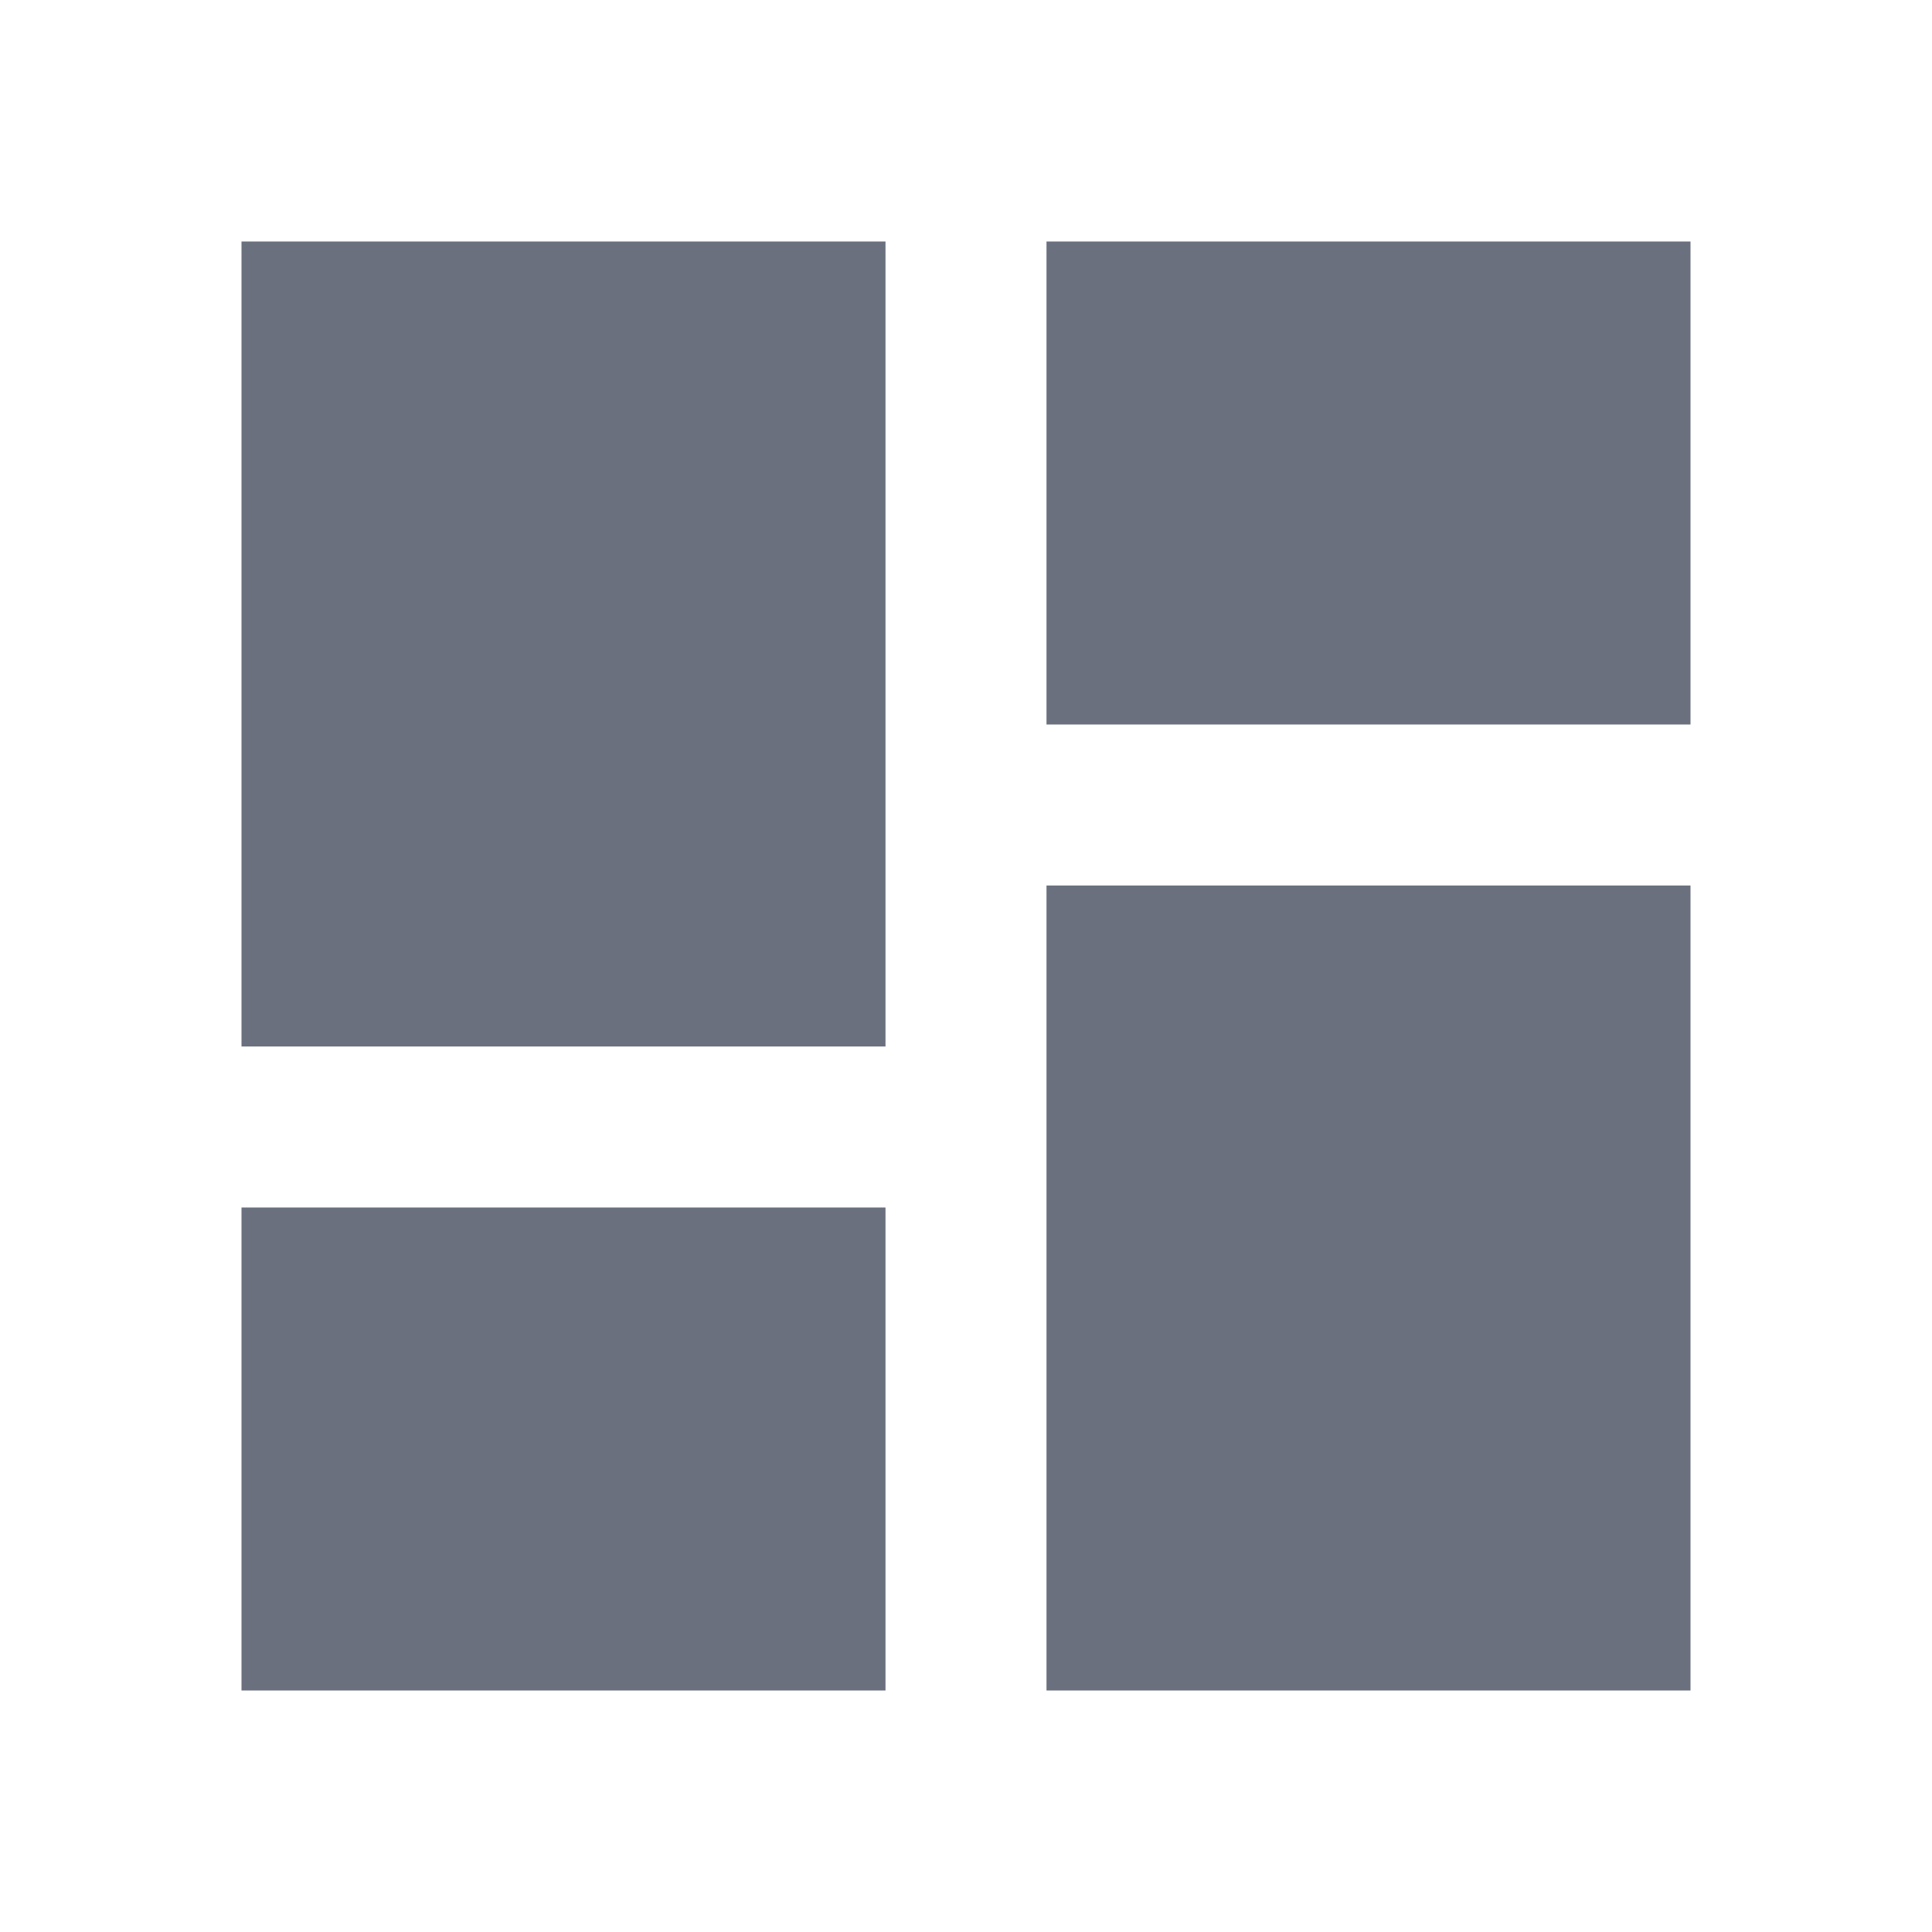
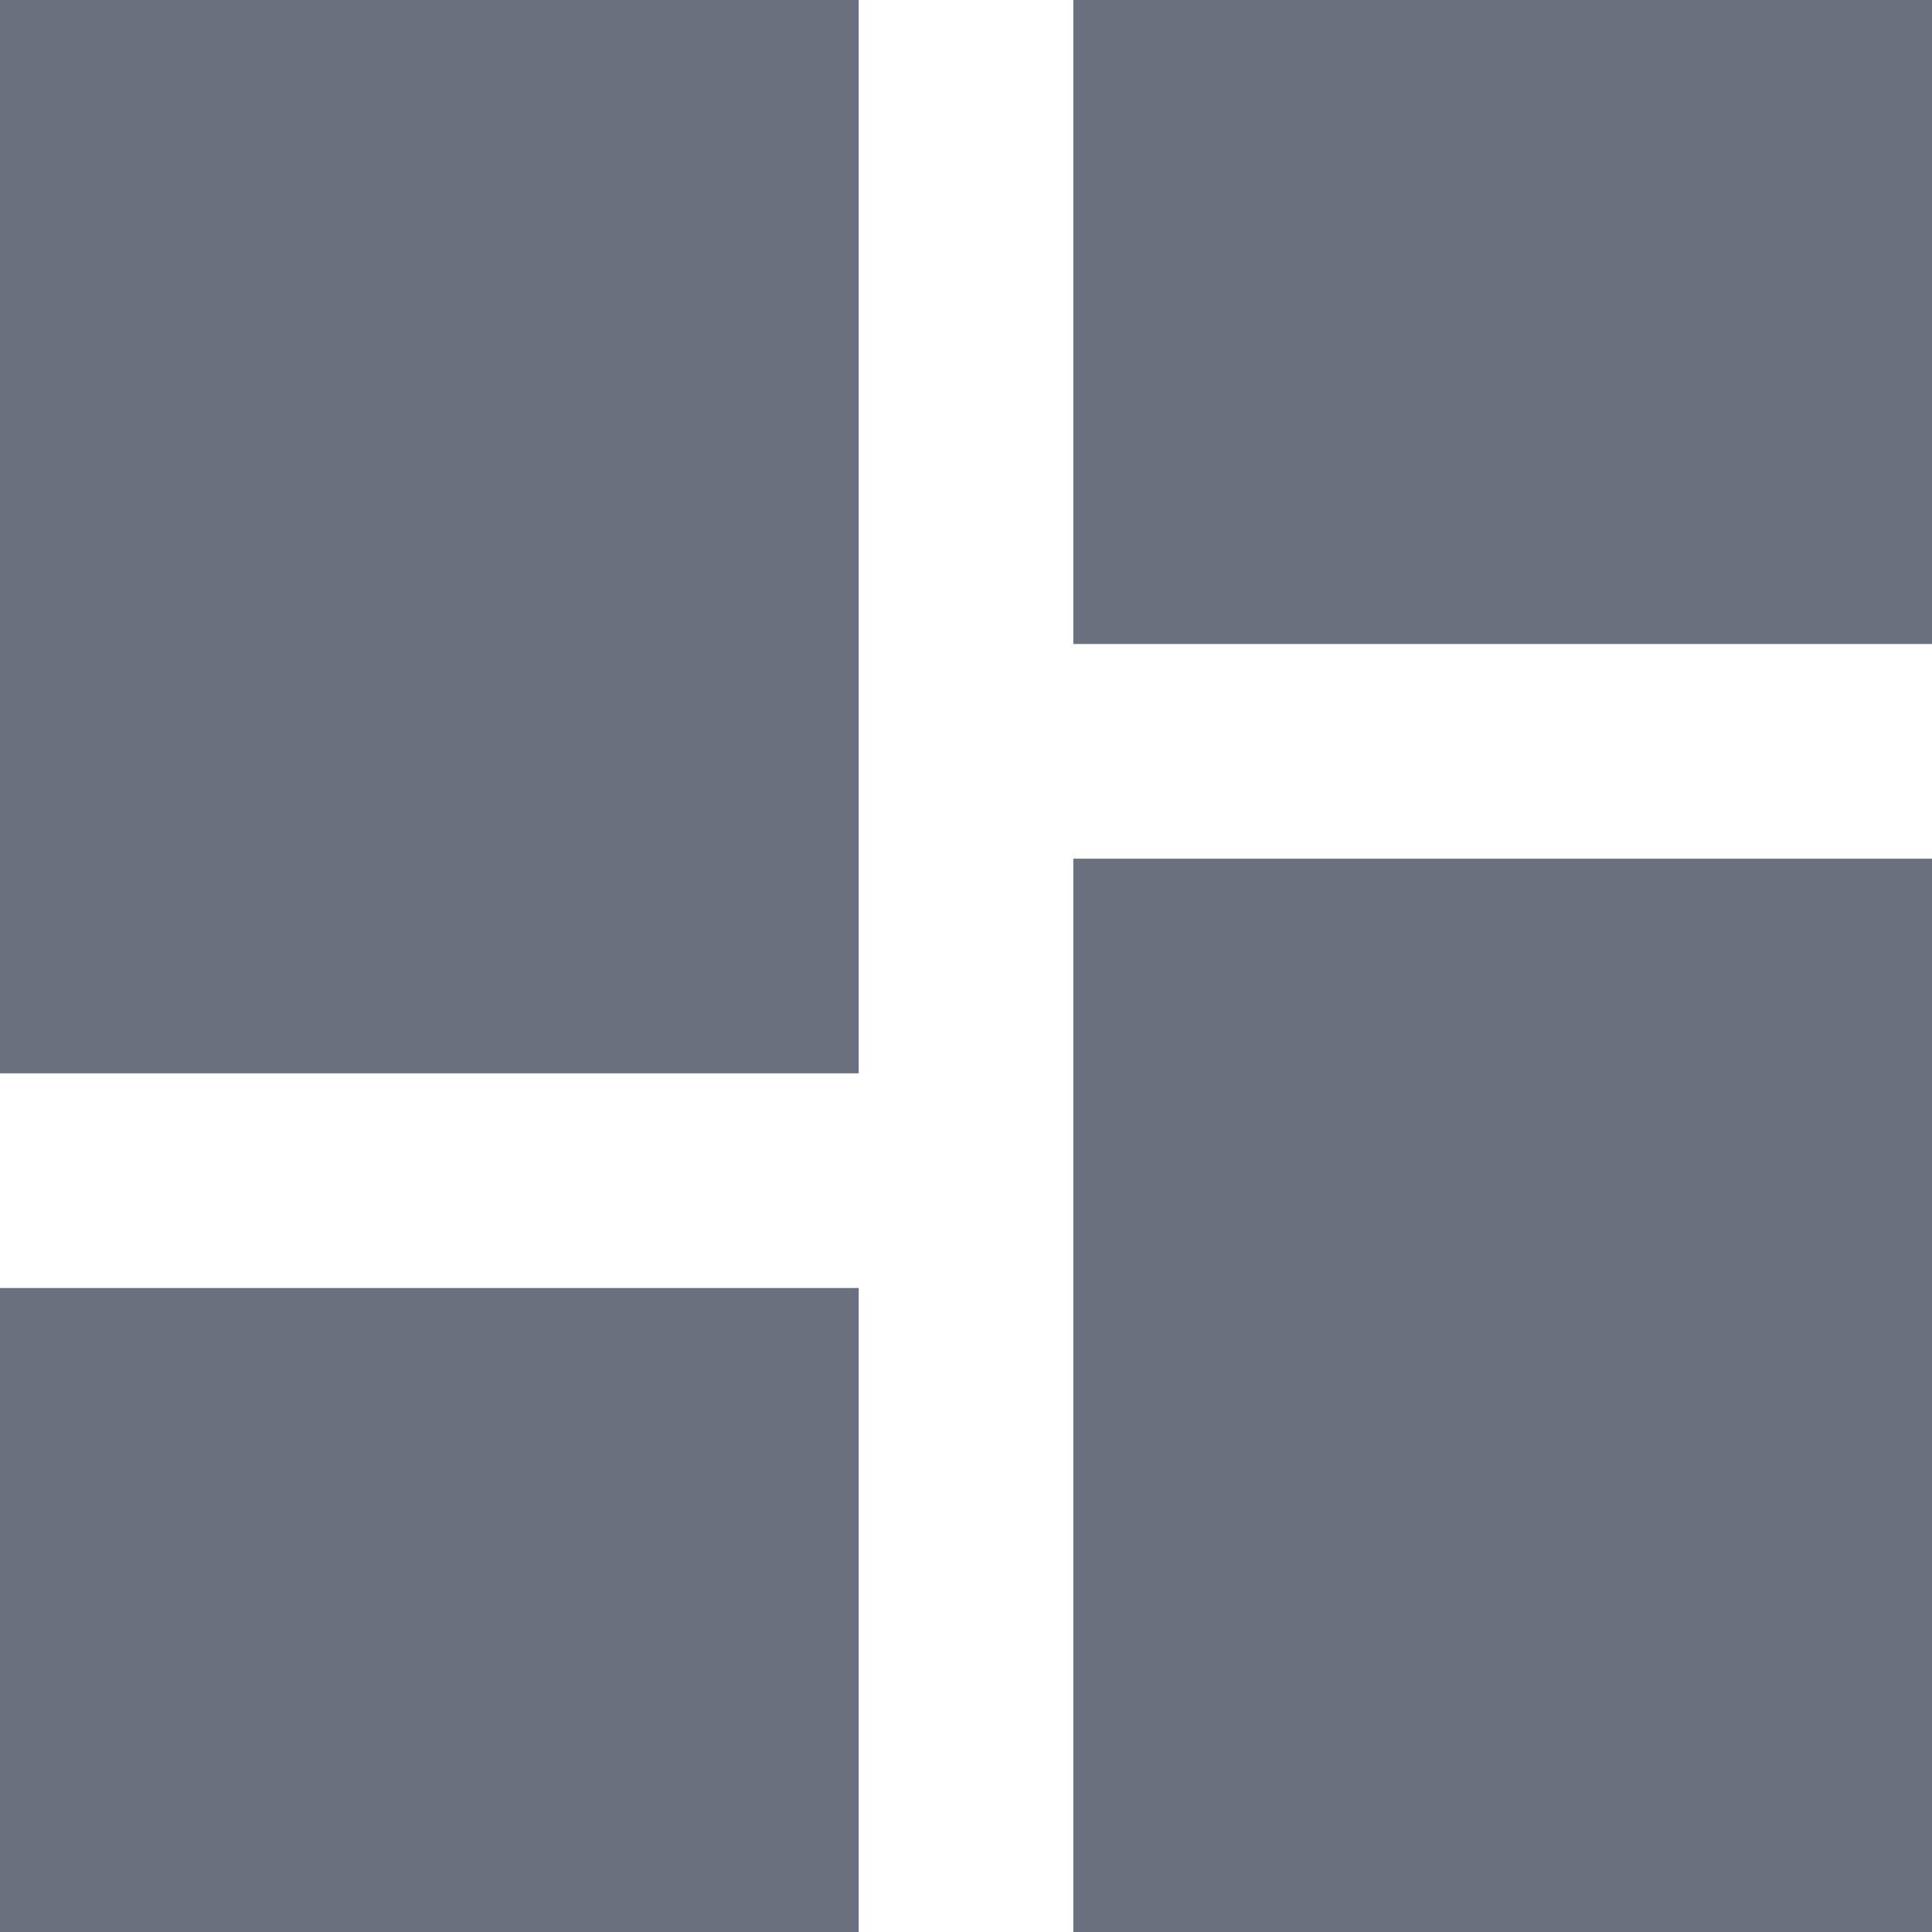
<svg xmlns="http://www.w3.org/2000/svg" width="24" height="24" viewBox="0 0 24 24" fill="none">
-   <path d="M3 13H11V3H3V13ZM3 21H11V15H3V21ZM13 21H21V11H13V21ZM13 3V9H21V3H13Z" fill="#6A707D" />
+   <path d="M0 13.333H10.667V0H0V13.333ZM0 24H10.667V16H0V24ZM13.333 24H24V10.667H13.333V24ZM13.333 0V8H24V0H13.333Z" fill="#6A707D" />
</svg>
